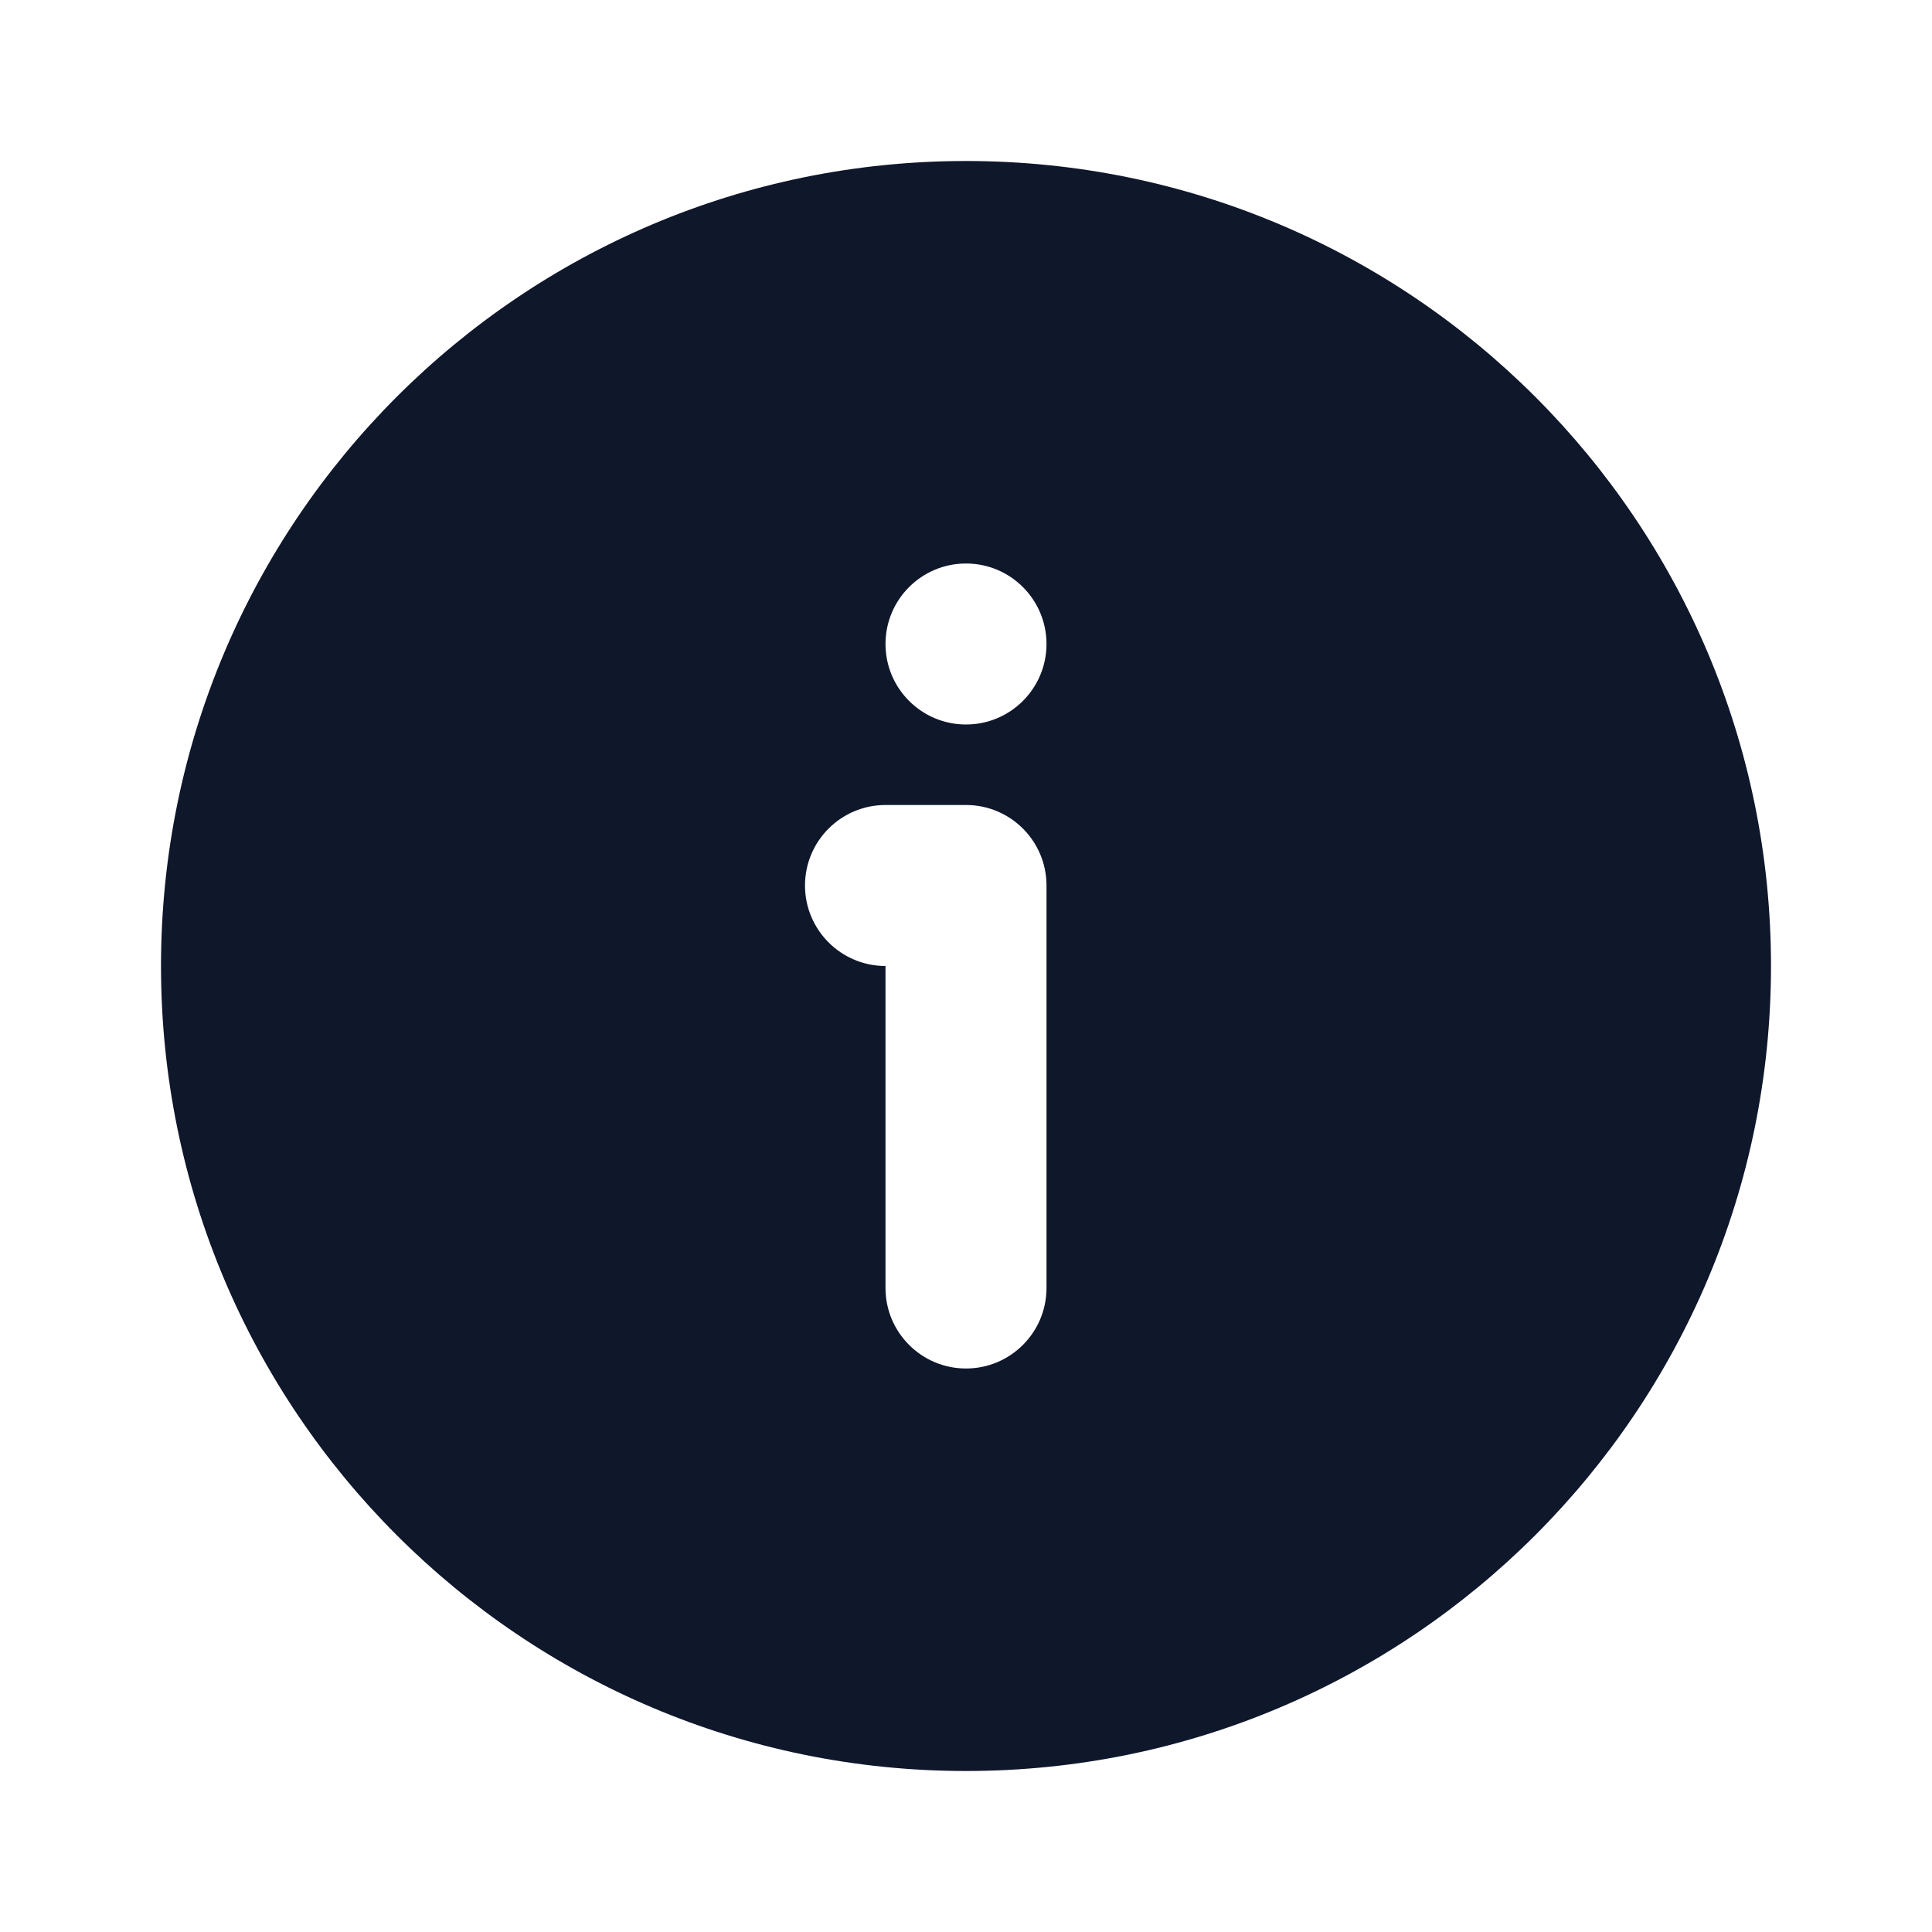
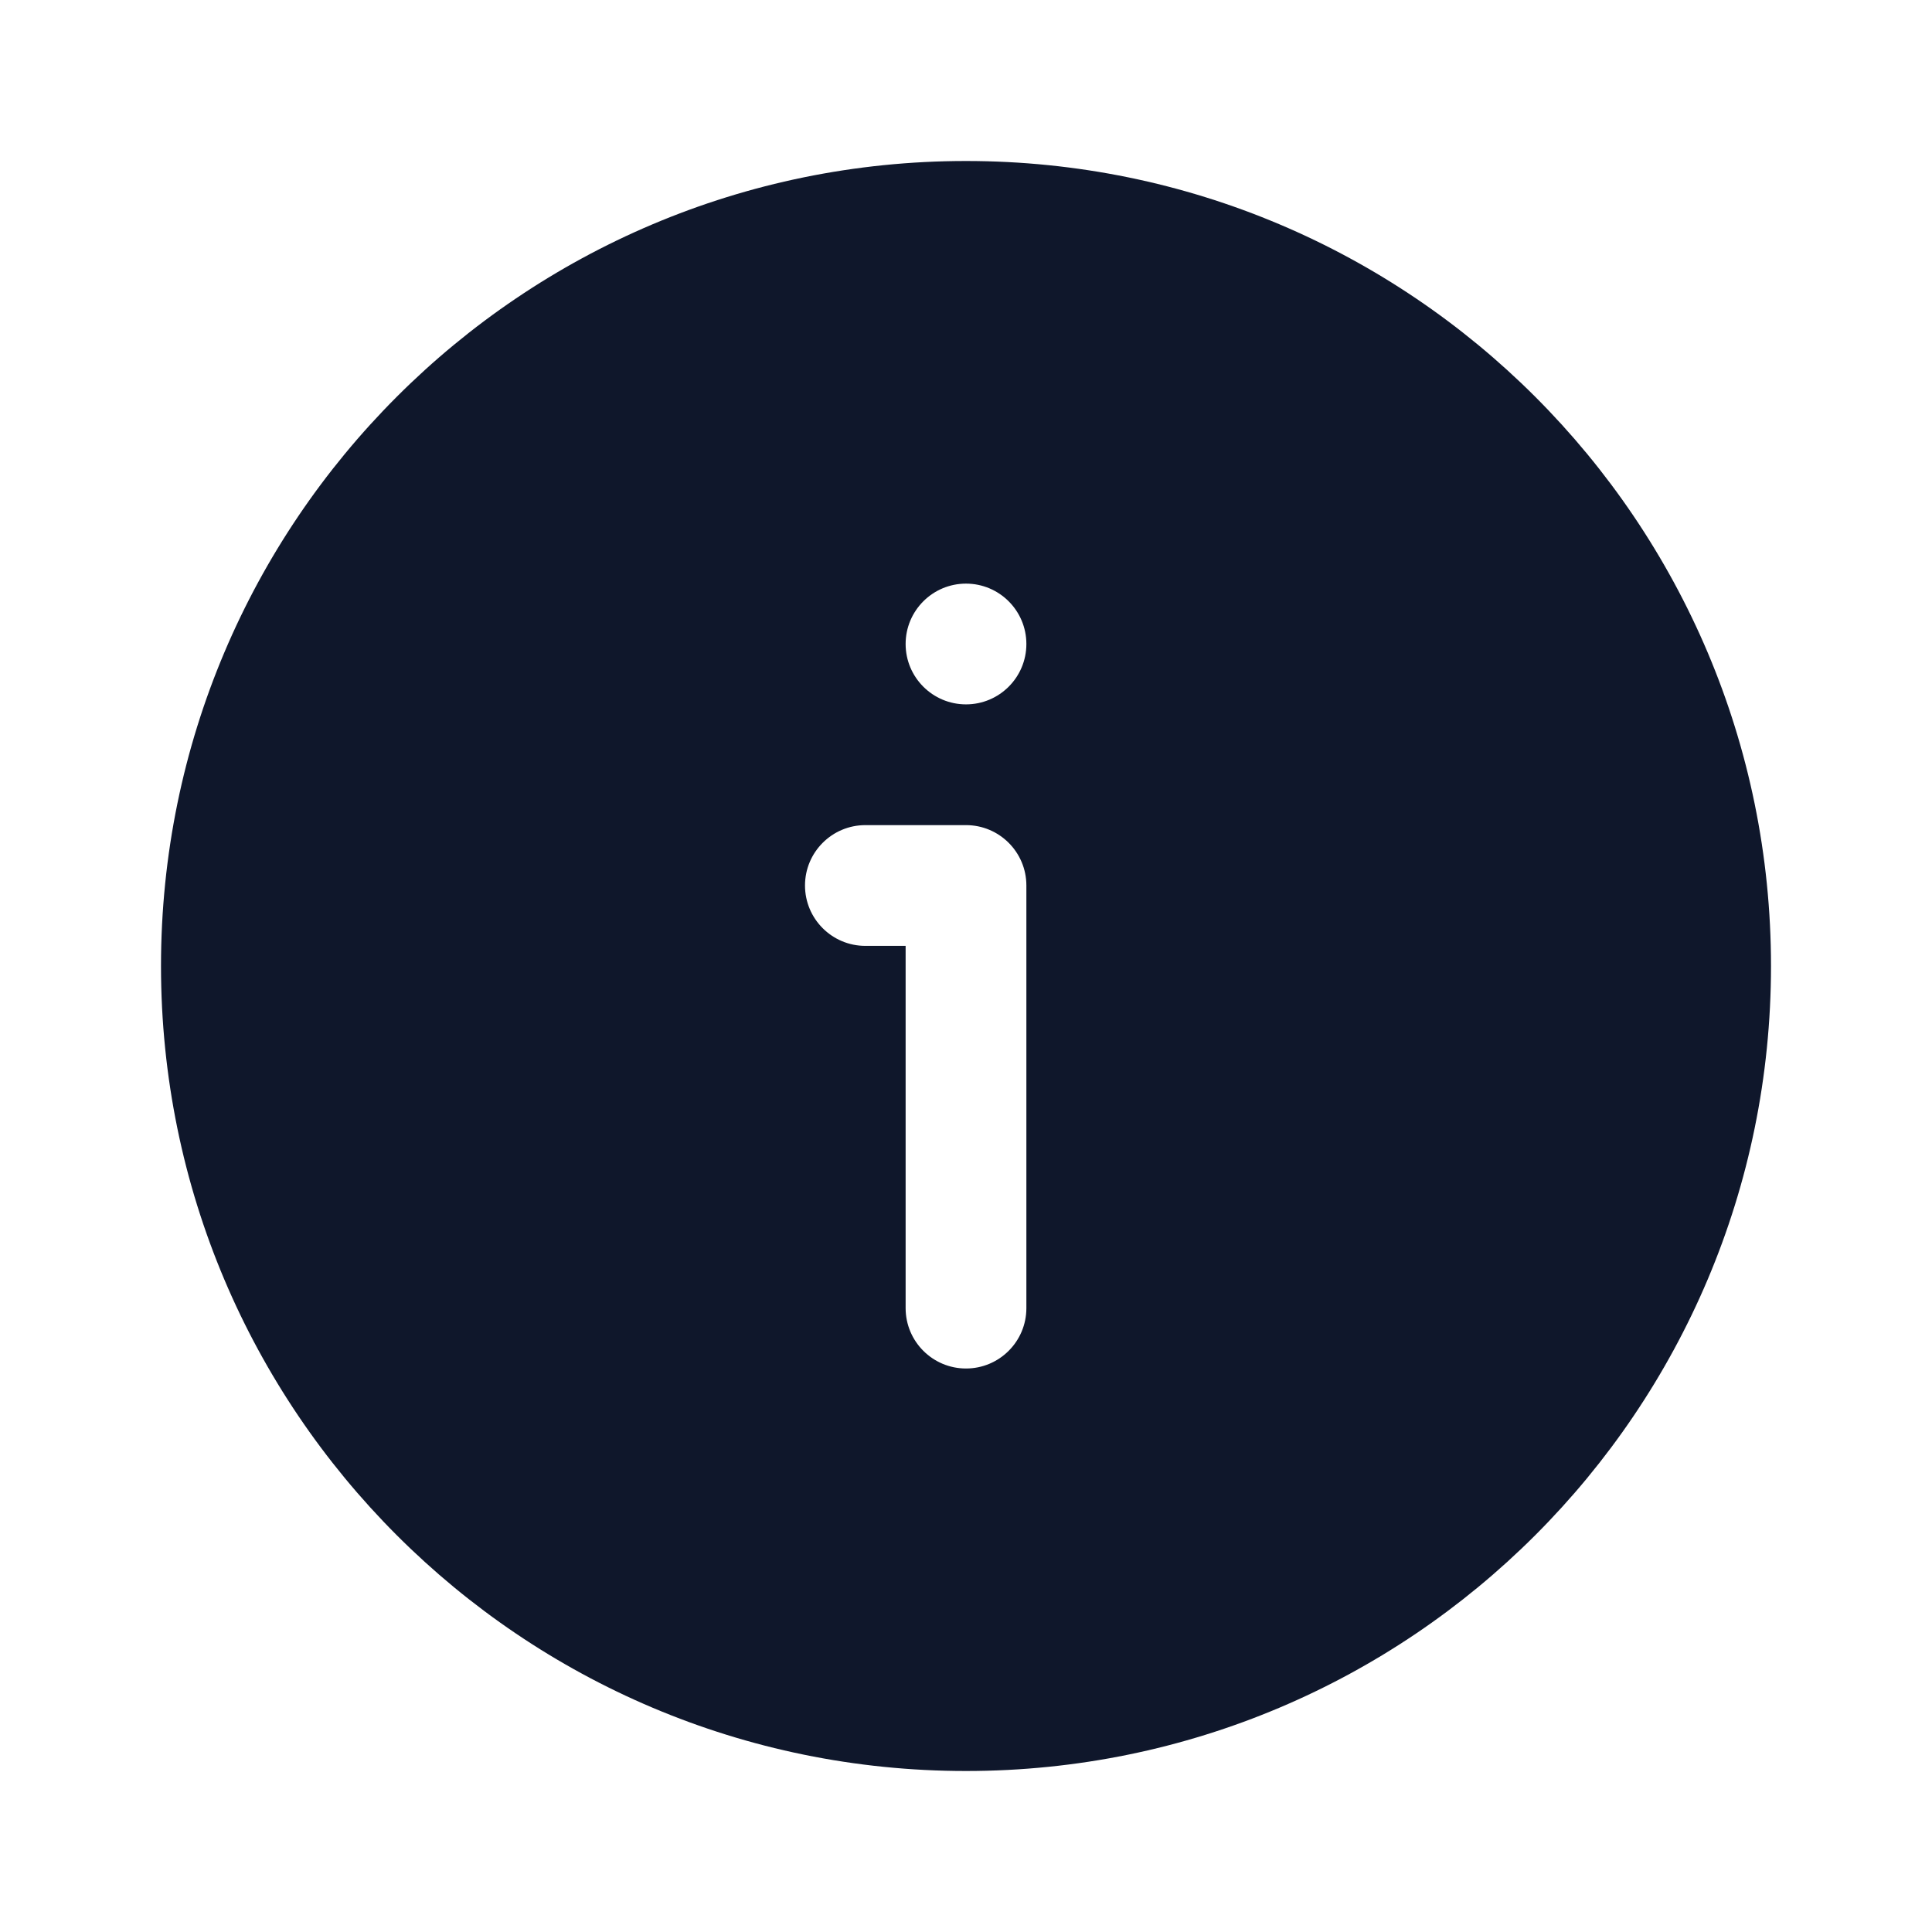
<svg xmlns="http://www.w3.org/2000/svg" width="24" height="24" viewBox="0 0 24 24" fill="none">
-   <path fill-rule="evenodd" clip-rule="evenodd" d="M12 2C6.477 2 2 6.477 2 12C2 17.523 6.477 22 12 22C17.523 22 22 17.523 22 12C22 6.477 17.523 2 12 2ZM10 11C10 10.448 10.448 10 11 10H12C12.552 10 13 10.448 13 11V16C13 16.552 12.552 17 12 17C11.448 17 11 16.552 11 16V12C10.448 12 10 11.552 10 11ZM12 7C11.448 7 11 7.448 11 8C11 8.552 11.448 9 12 9C12.552 9 13 8.552 13 8C13 7.448 12.552 7 12 7Z" fill="#0F172B" />
+   <path fill-rule="evenodd" clip-rule="evenodd" d="M12 2C6.477 2 2 6.477 2 12C2 17.523 6.477 22 12 22C17.523 22 22 17.523 22 12C22 6.477 17.523 2 12 2ZM10 11C10 10.586 10.336 10.25 10.75 10.25H12C12.414 10.25 12.75 10.586 12.75 11L12.75 16.25C12.75 16.664 12.414 17 12 17C11.586 17 11.25 16.664 11.25 16.25L11.25 11.75H10.75C10.336 11.75 10 11.414 10 11ZM12 7.25C11.586 7.25 11.25 7.586 11.25 8C11.25 8.414 11.586 8.75 12 8.75C12.414 8.75 12.75 8.414 12.75 8C12.75 7.586 12.414 7.25 12 7.25Z" fill="#0F172B" />
</svg>
